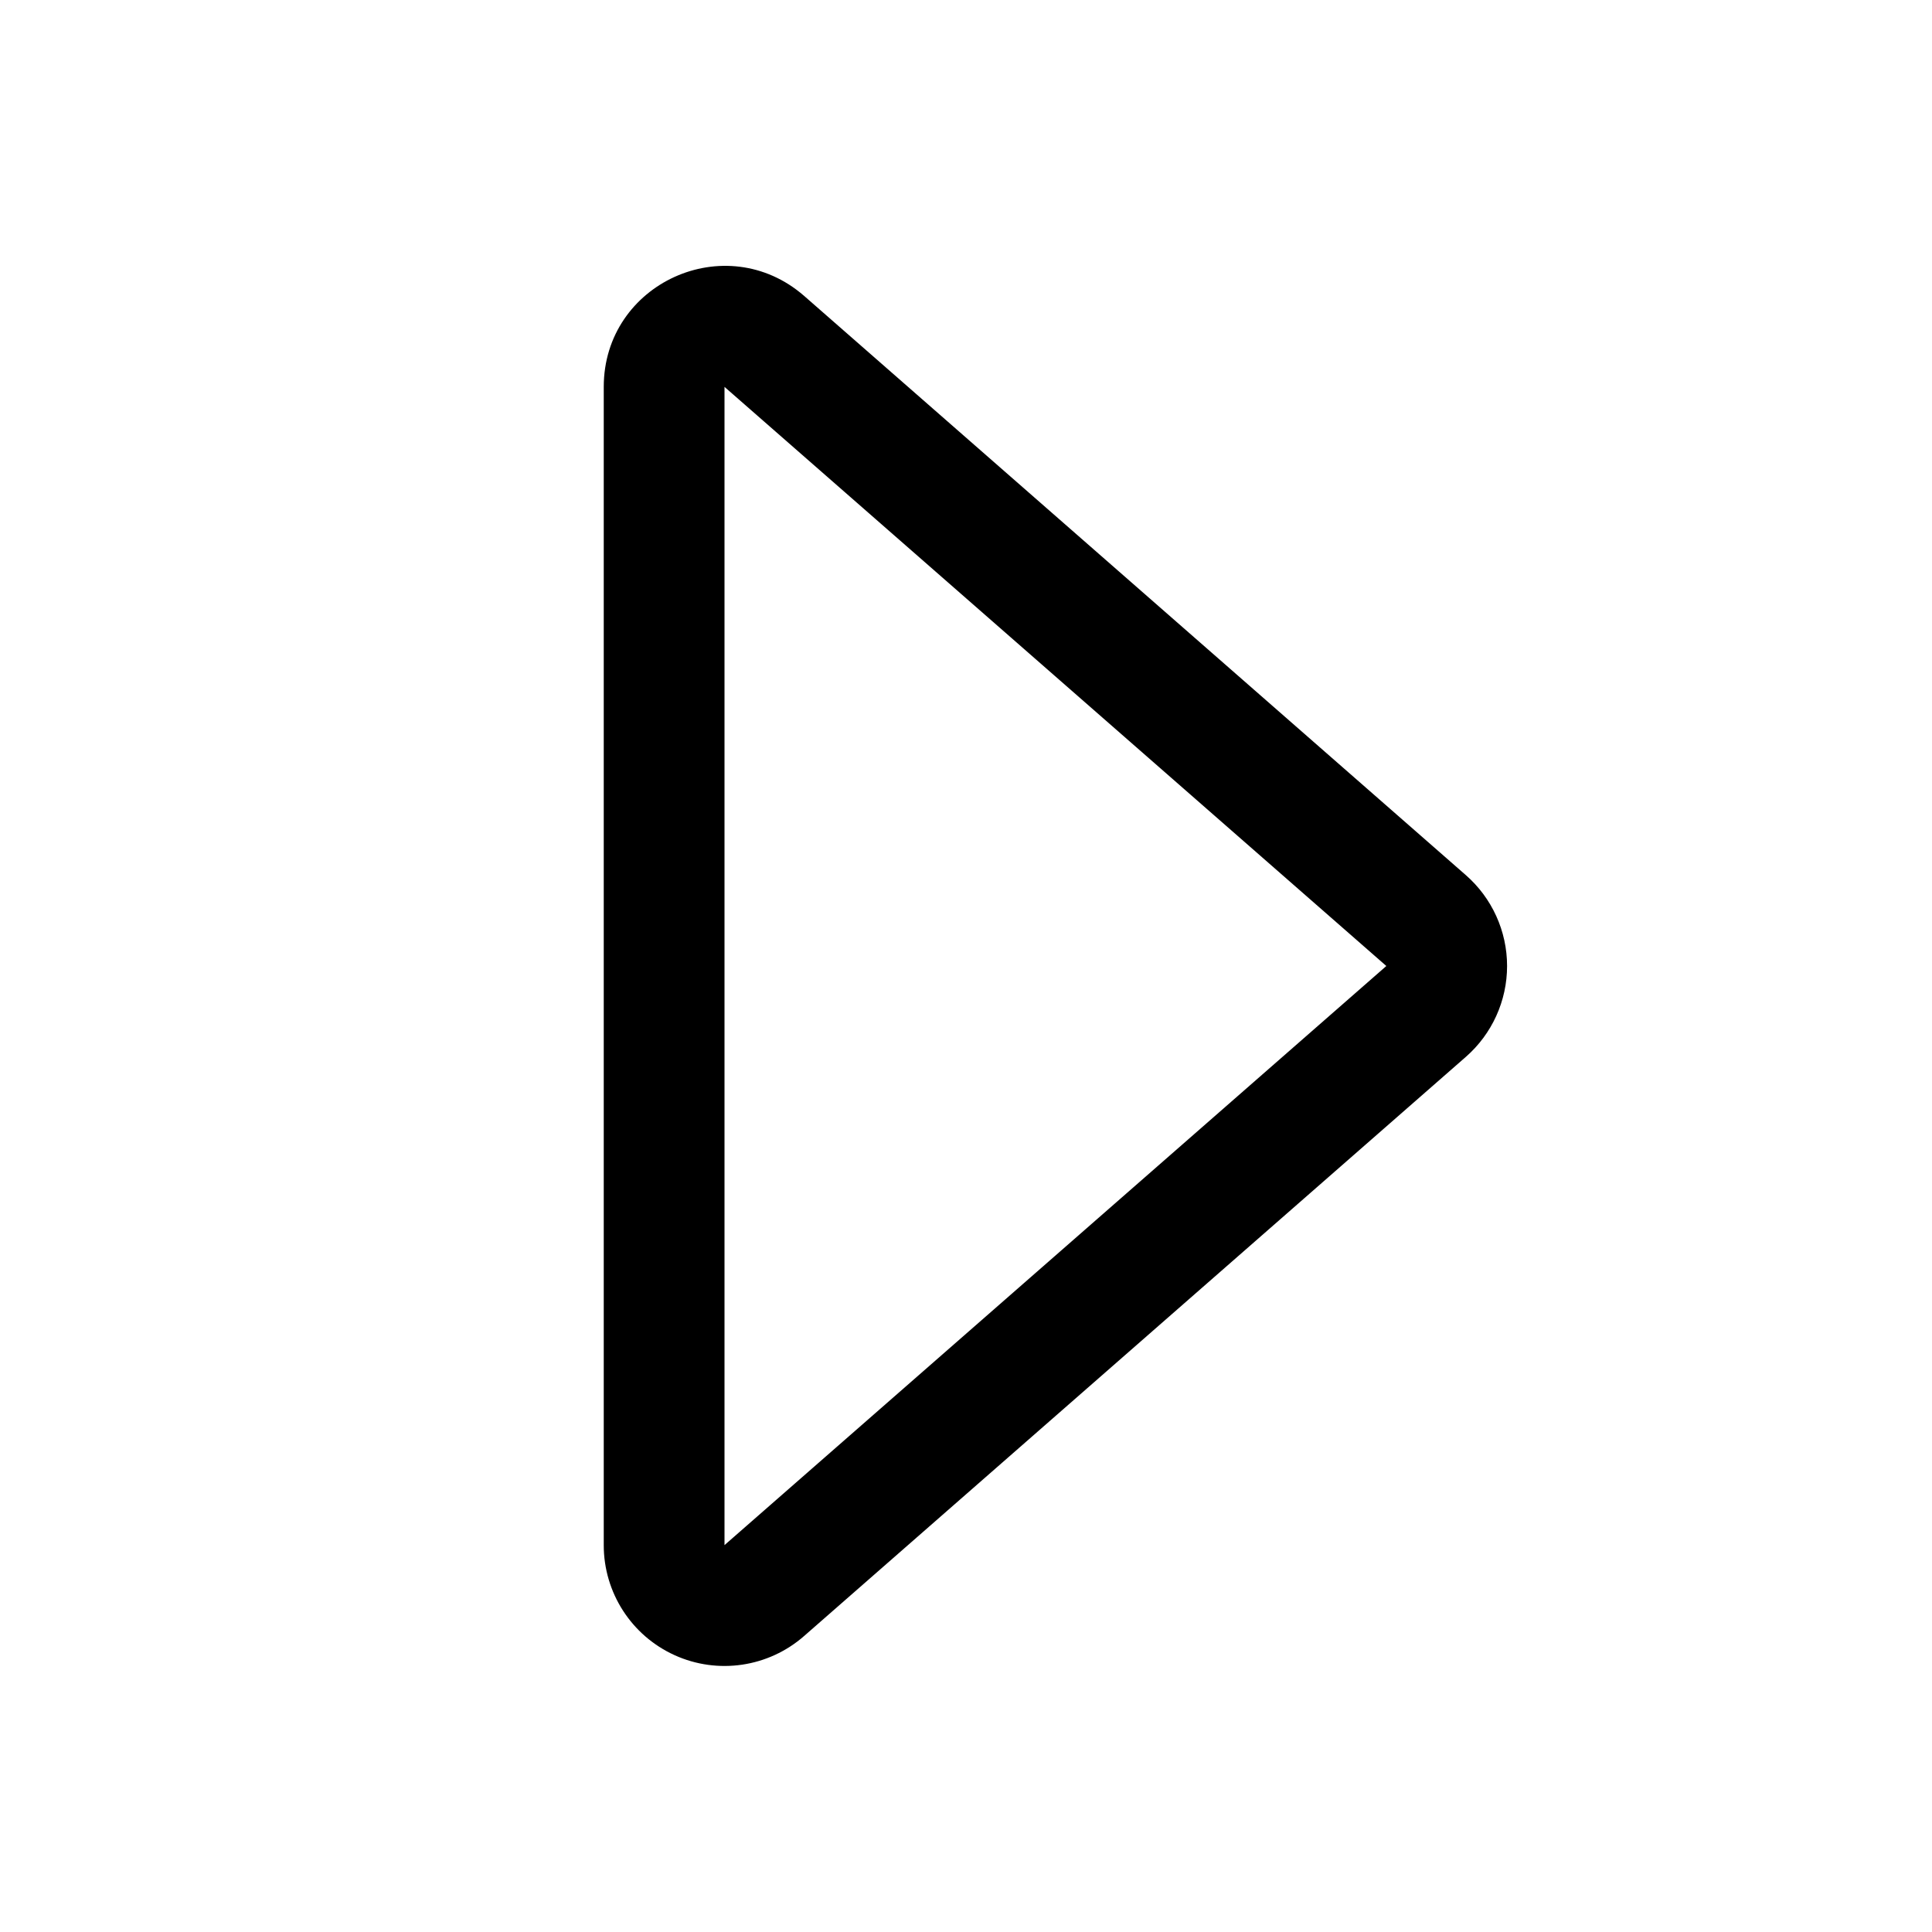
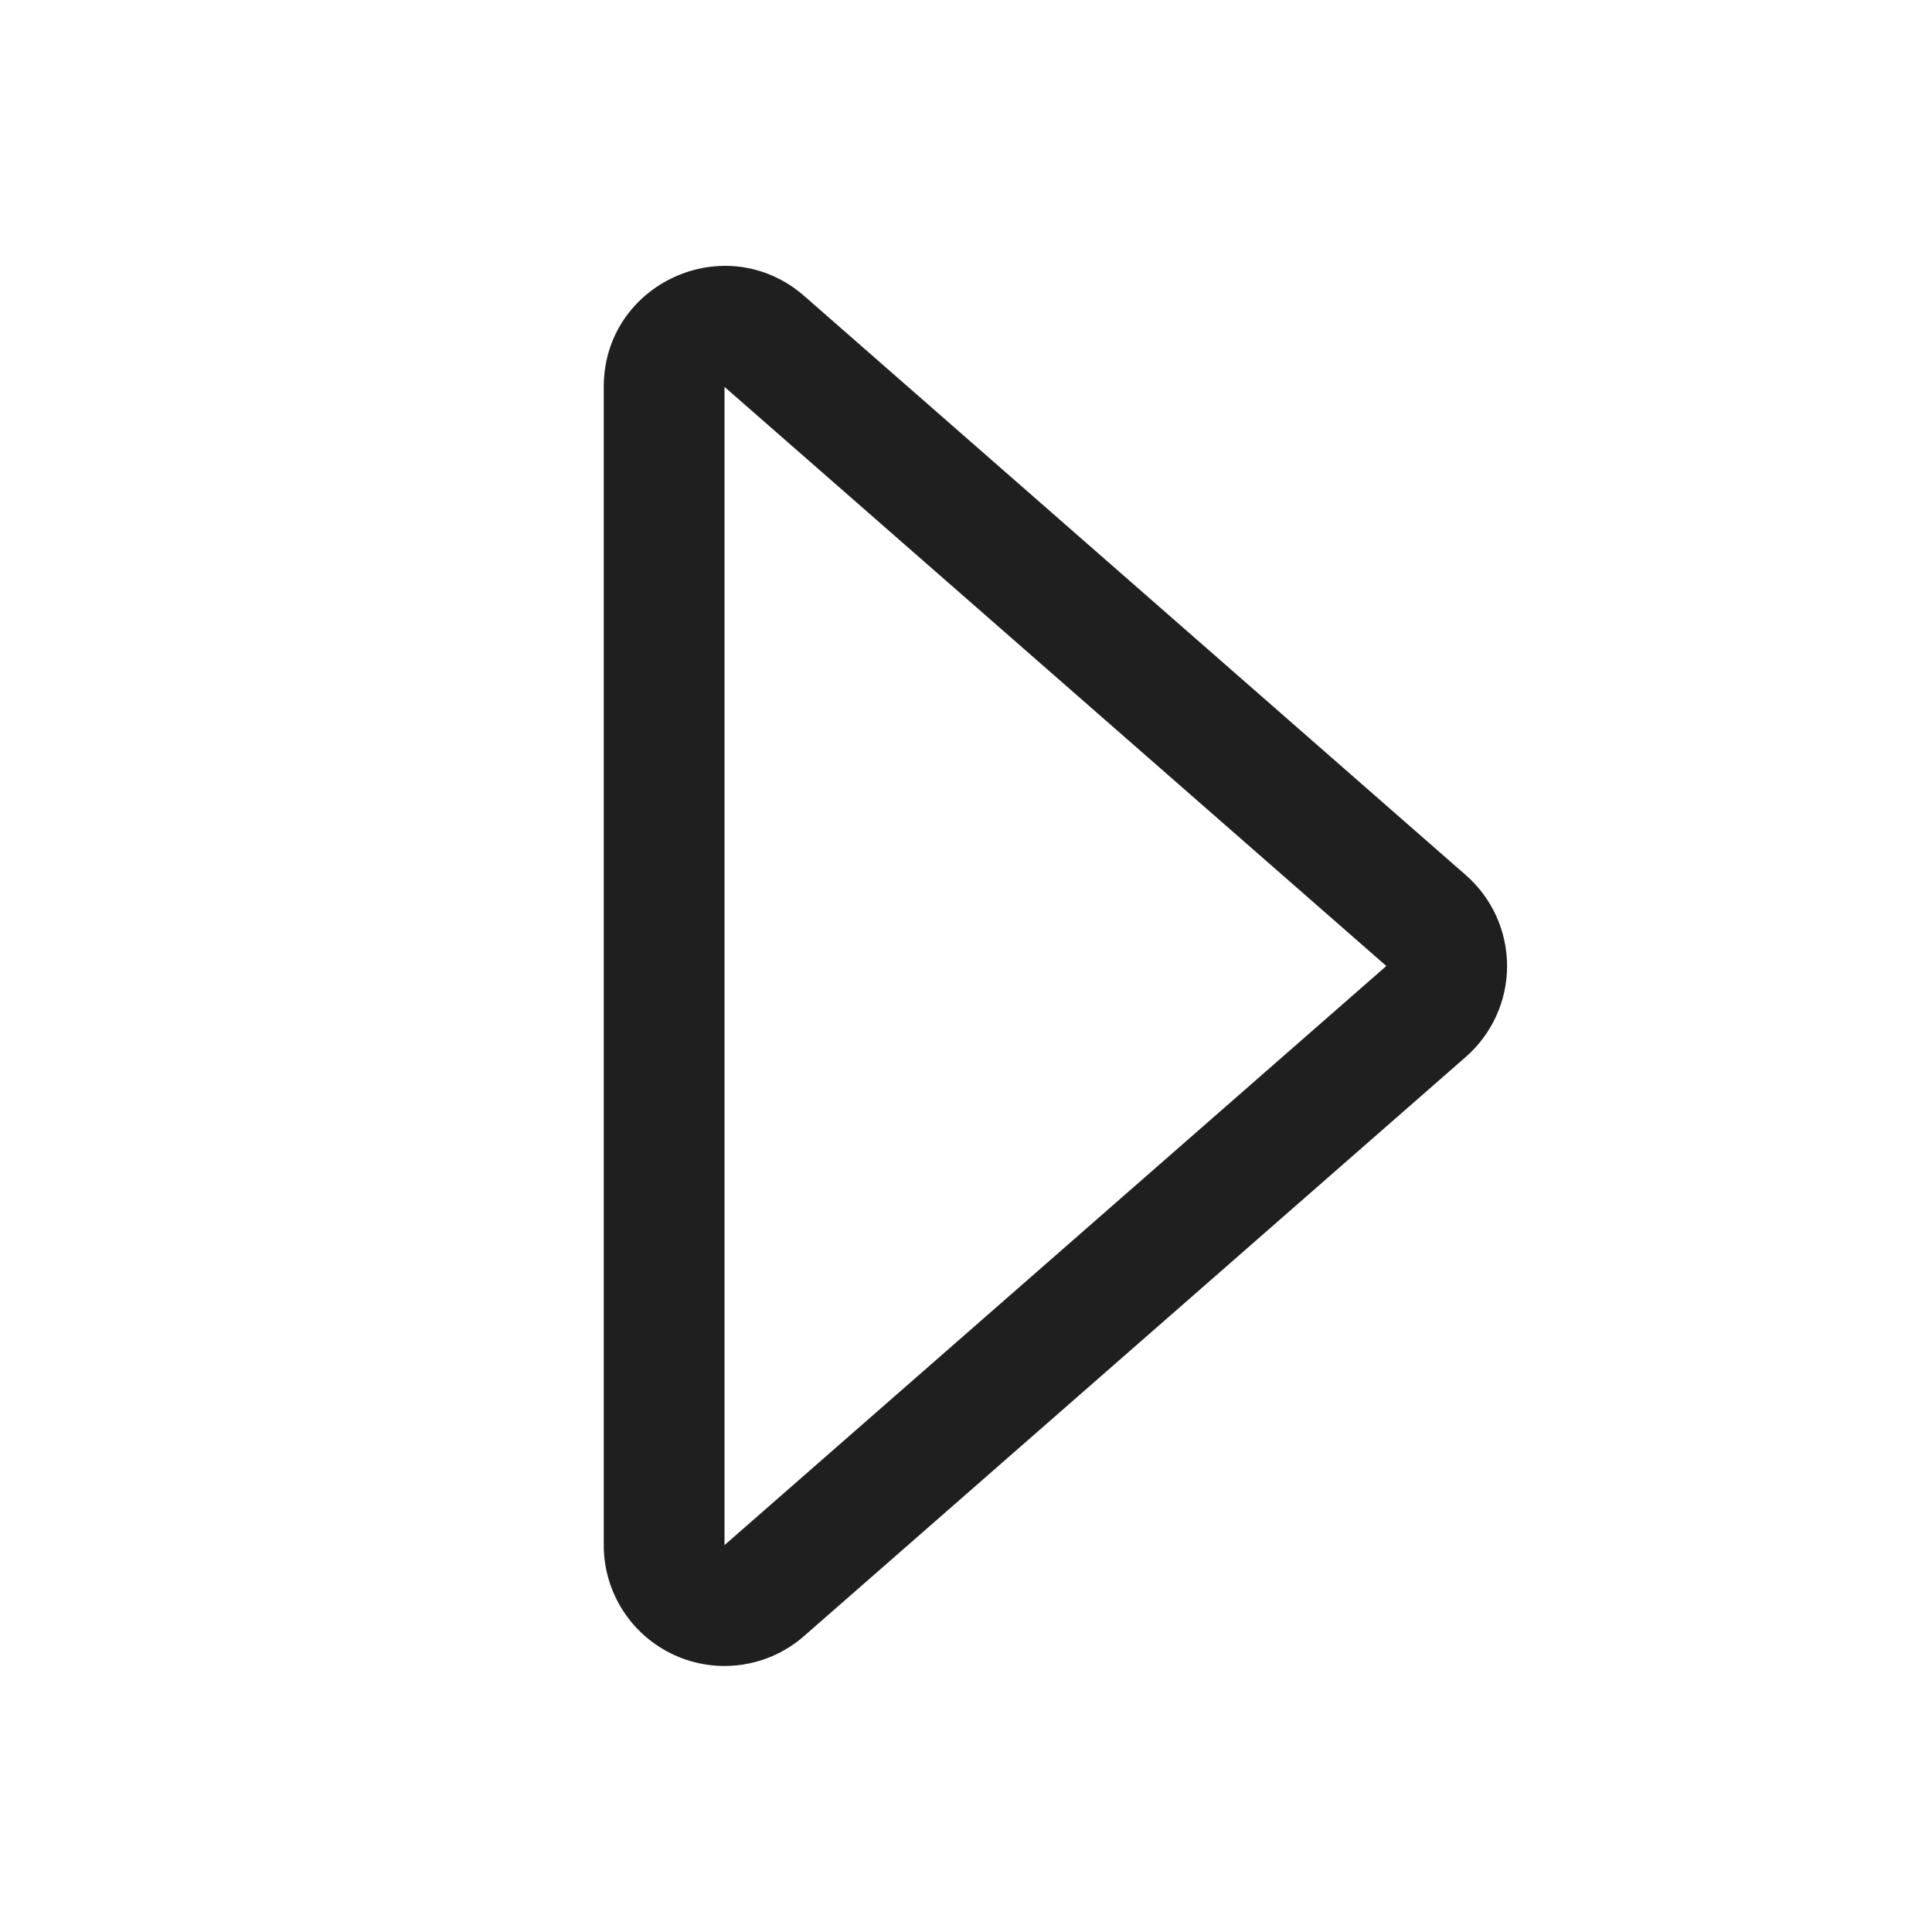
- <svg xmlns="http://www.w3.org/2000/svg" width="16" height="16" fill="currentColor" class="bi bi-caret-right" viewBox="0 0 16 16">
+ <svg xmlns="http://www.w3.org/2000/svg" width="16" height="16" fill="#1F1F1F" class="bi bi-caret-right" viewBox="0 0 16 16">
  <path d="M6 12.796V3.204L11.481 8 6 12.796zm.659.753 5.48-4.796a1 1 0 0 0 0-1.506L6.66 2.451C6.011 1.885 5 2.345 5 3.204v9.592a1 1 0 0 0 1.659.753z" />
</svg>
